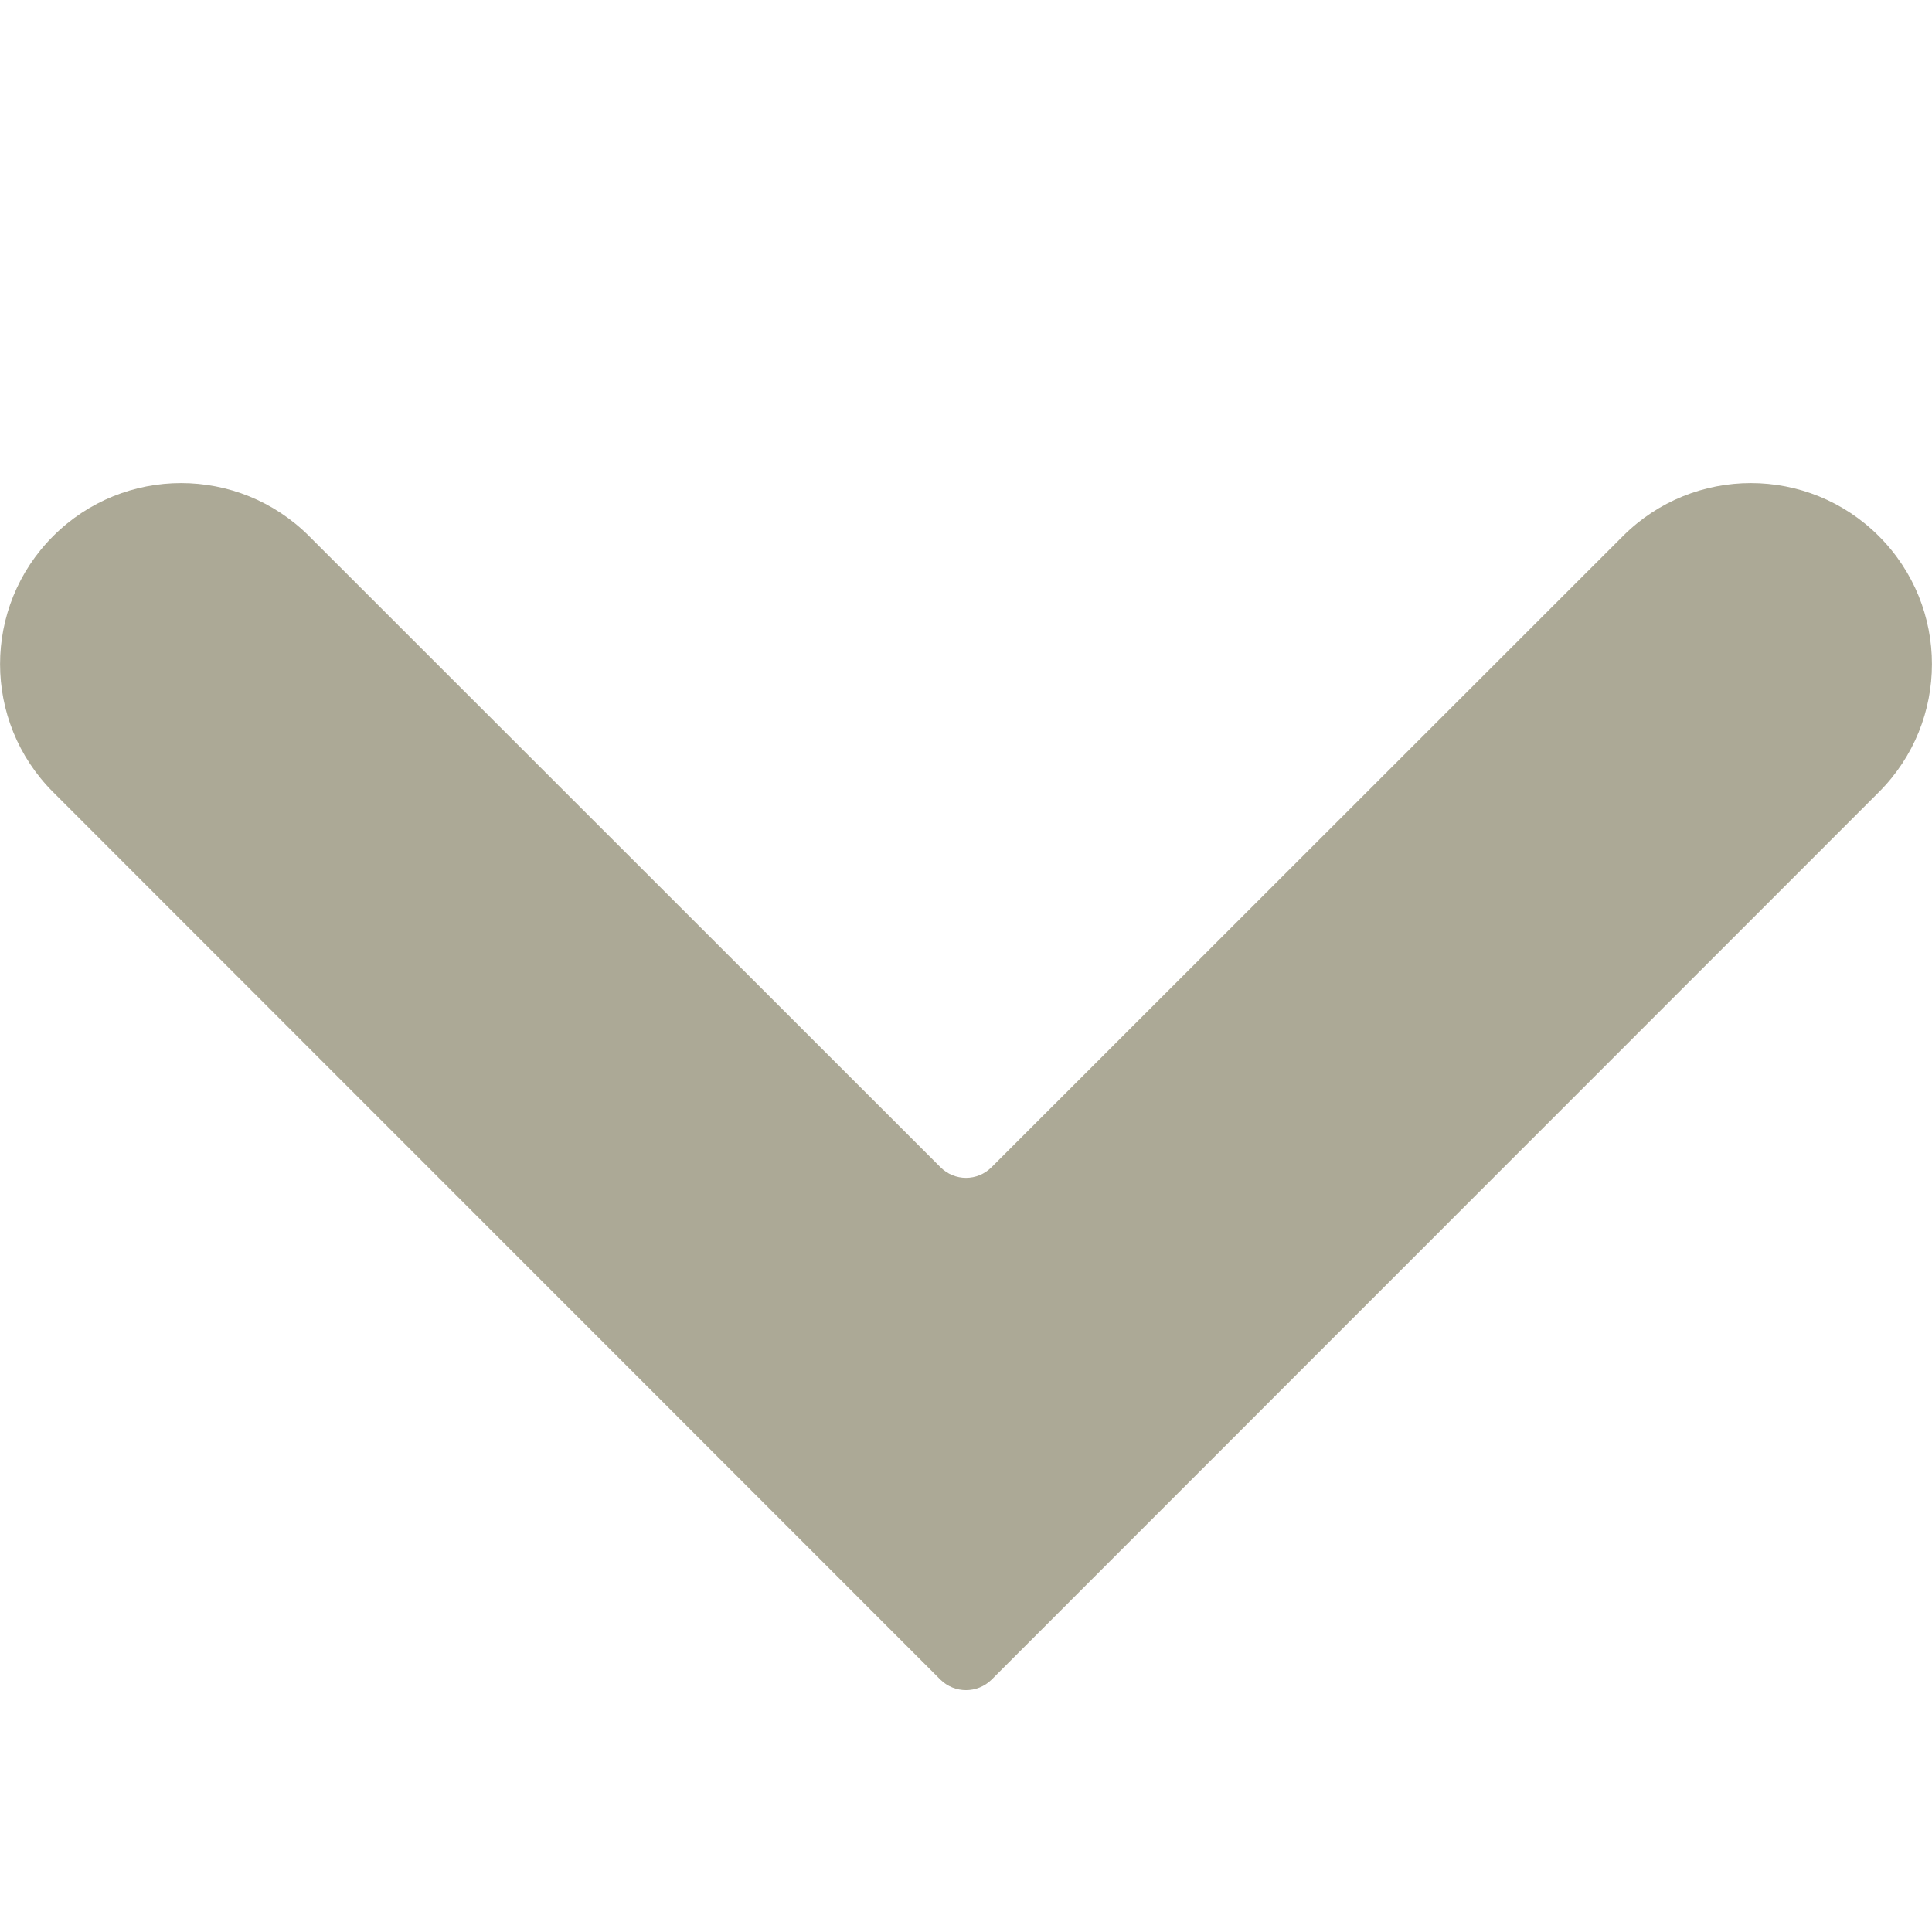
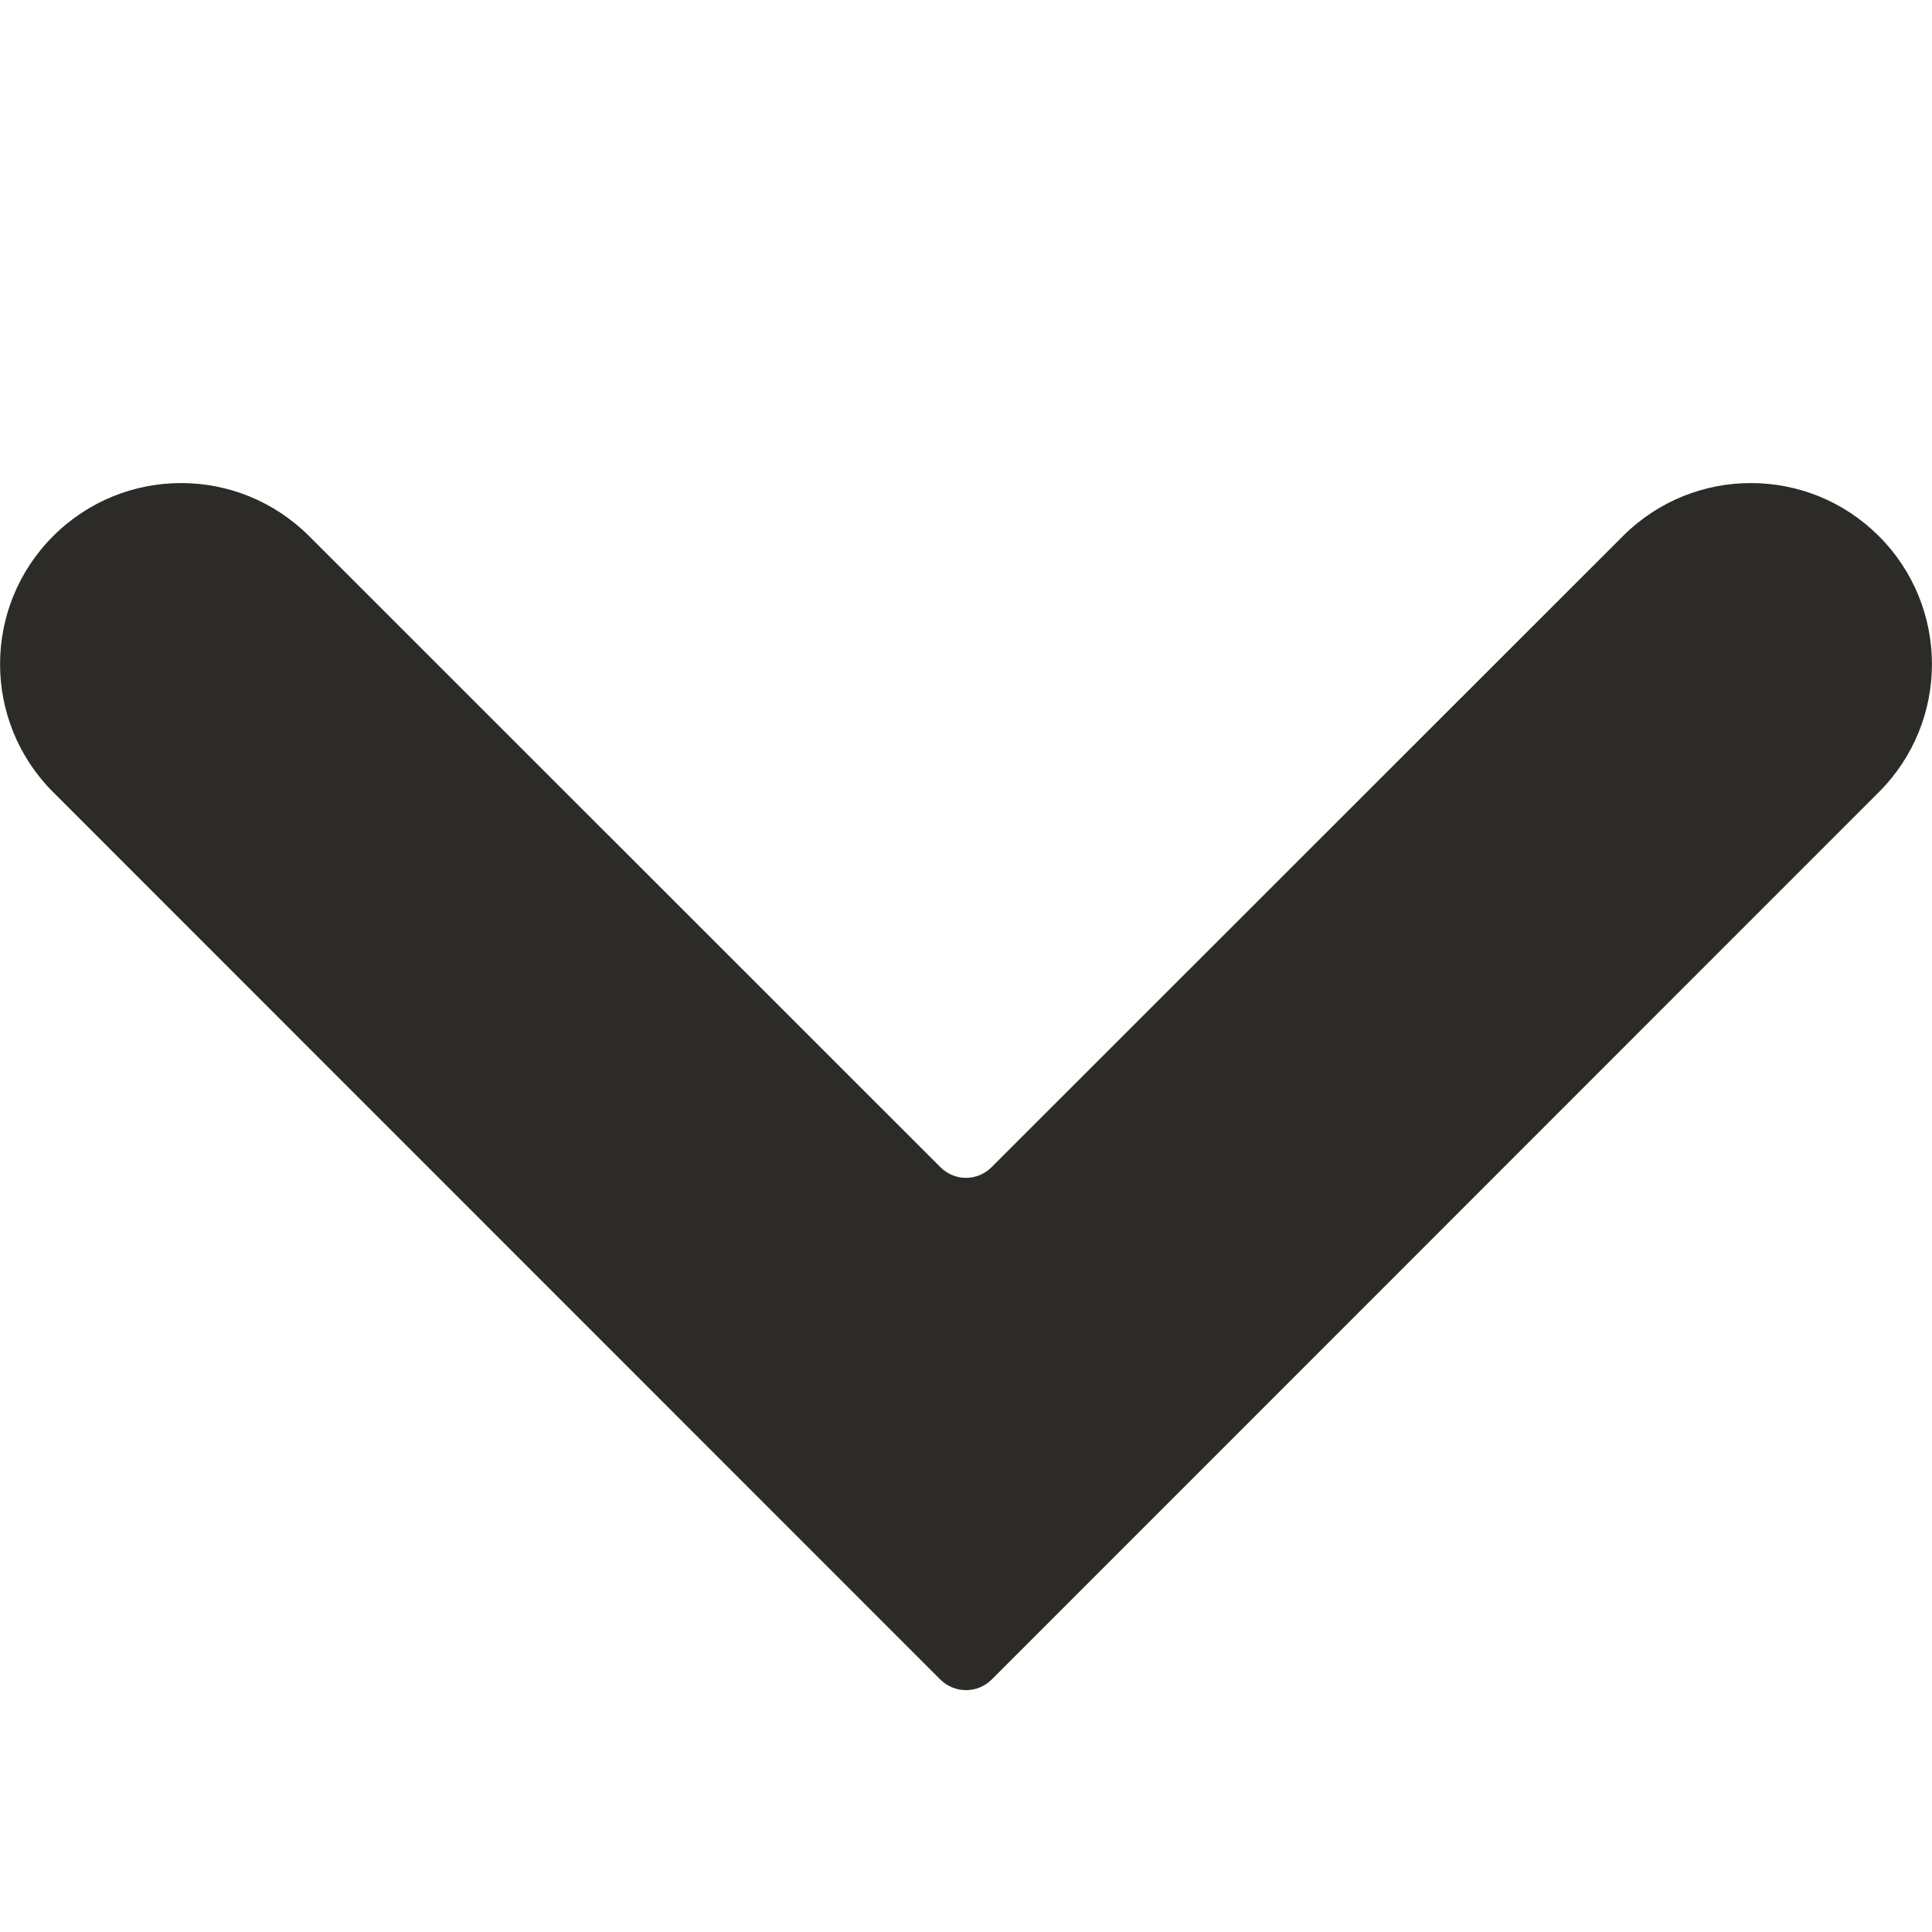
<svg xmlns="http://www.w3.org/2000/svg" width="8" height="8" viewBox="0 0 8 8" fill="none">
-   <path fill-rule="evenodd" clip-rule="evenodd" d="M0.22 2.22C0.513 1.927 0.987 1.927 1.28 2.22L3.894 4.833C3.953 4.892 4.047 4.892 4.106 4.833L6.72 2.22C7.013 1.927 7.487 1.927 7.78 2.22C8.073 2.513 8.073 2.987 7.78 3.28L4.106 6.955C4.047 7.013 3.953 7.013 3.894 6.955L0.22 3.28C-0.073 2.987 -0.073 2.513 0.22 2.22Z" fill="#ACA996" />
+   <path fill-rule="evenodd" clip-rule="evenodd" d="M0.22 2.22C0.513 1.927 0.987 1.927 1.28 2.22L3.894 4.833C3.953 4.892 4.047 4.892 4.106 4.833L6.72 2.22C7.013 1.927 7.487 1.927 7.78 2.22C8.073 2.513 8.073 2.987 7.78 3.28L4.106 6.955C4.047 7.013 3.953 7.013 3.894 6.955L0.22 3.28C-0.073 2.987 -0.073 2.513 0.22 2.22Z" fill="#2c2b27" />
</svg>
